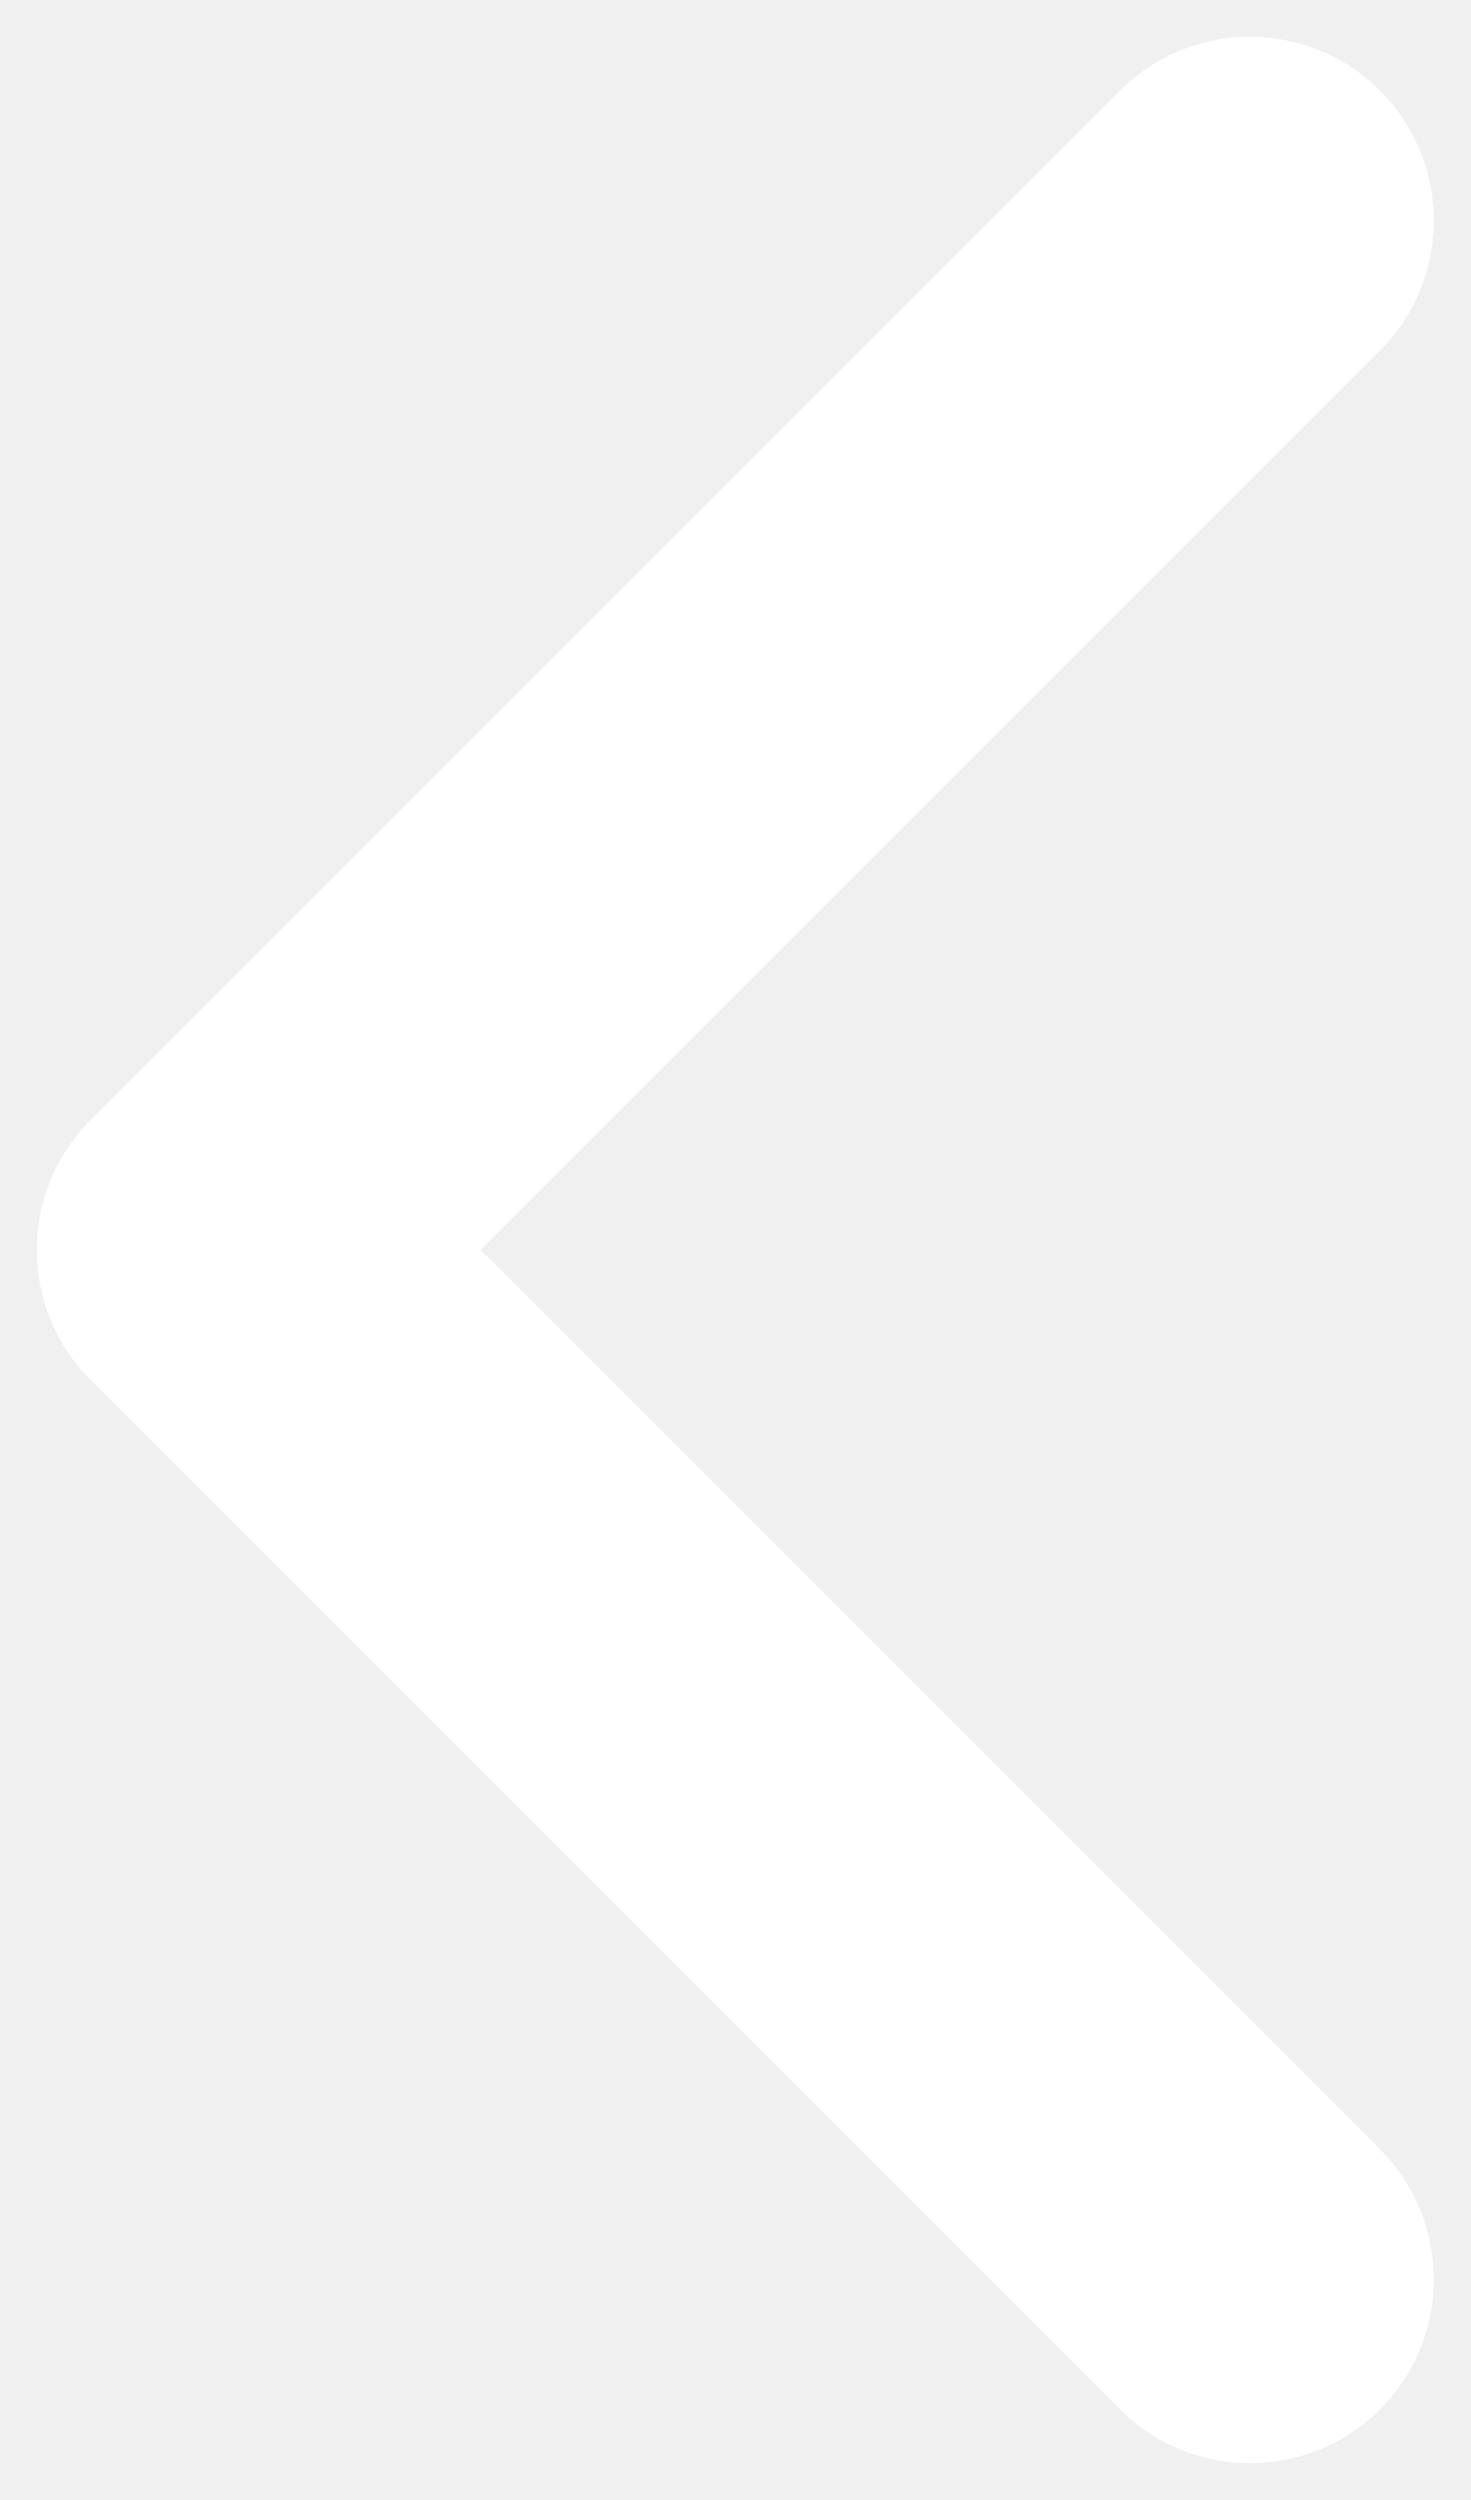
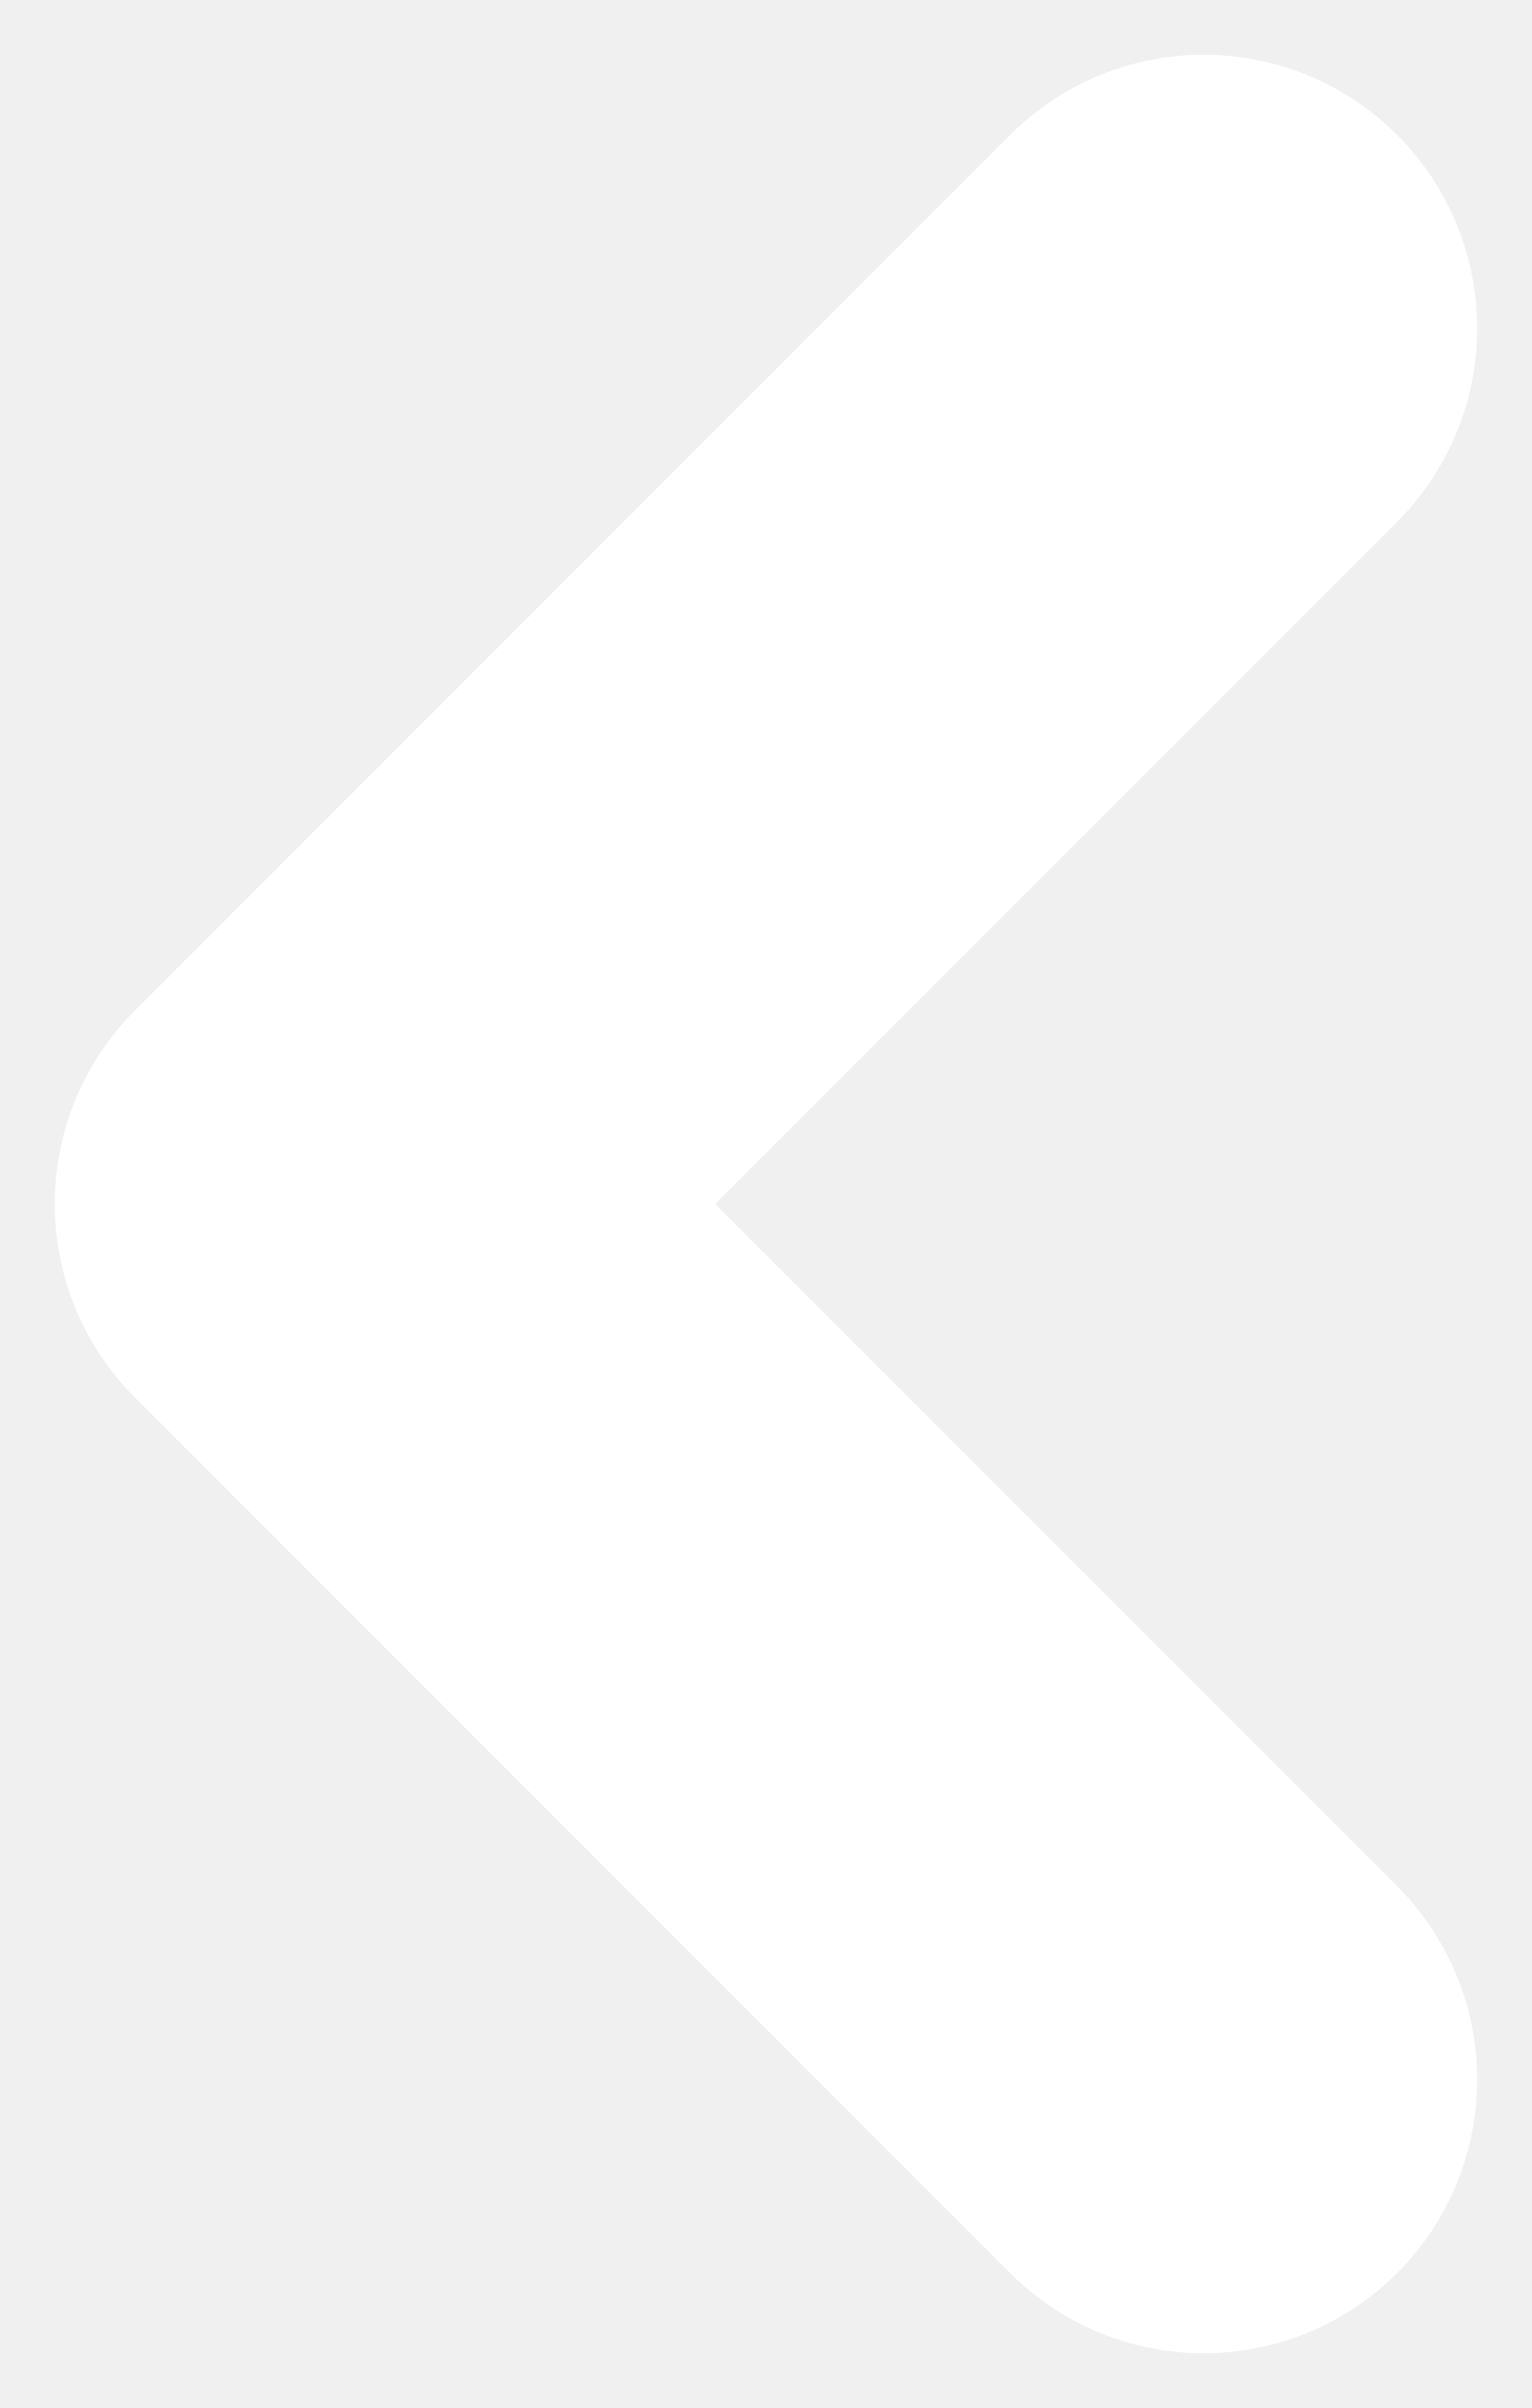
- <svg xmlns="http://www.w3.org/2000/svg" width="20" height="34" viewBox="0 0 20 34" fill="none">
-   <path d="M17 3L3 17L17 31" stroke="white" stroke-width="5" stroke-linecap="round" stroke-linejoin="round" />
+ <svg xmlns="http://www.w3.org/2000/svg" width="14" height="22" viewBox="0 0 14 22" fill="none">
+   <path d="M11 3L3 11L11 19" stroke="white" stroke-width="5" stroke-linecap="round" stroke-linejoin="round" />
</svg>
